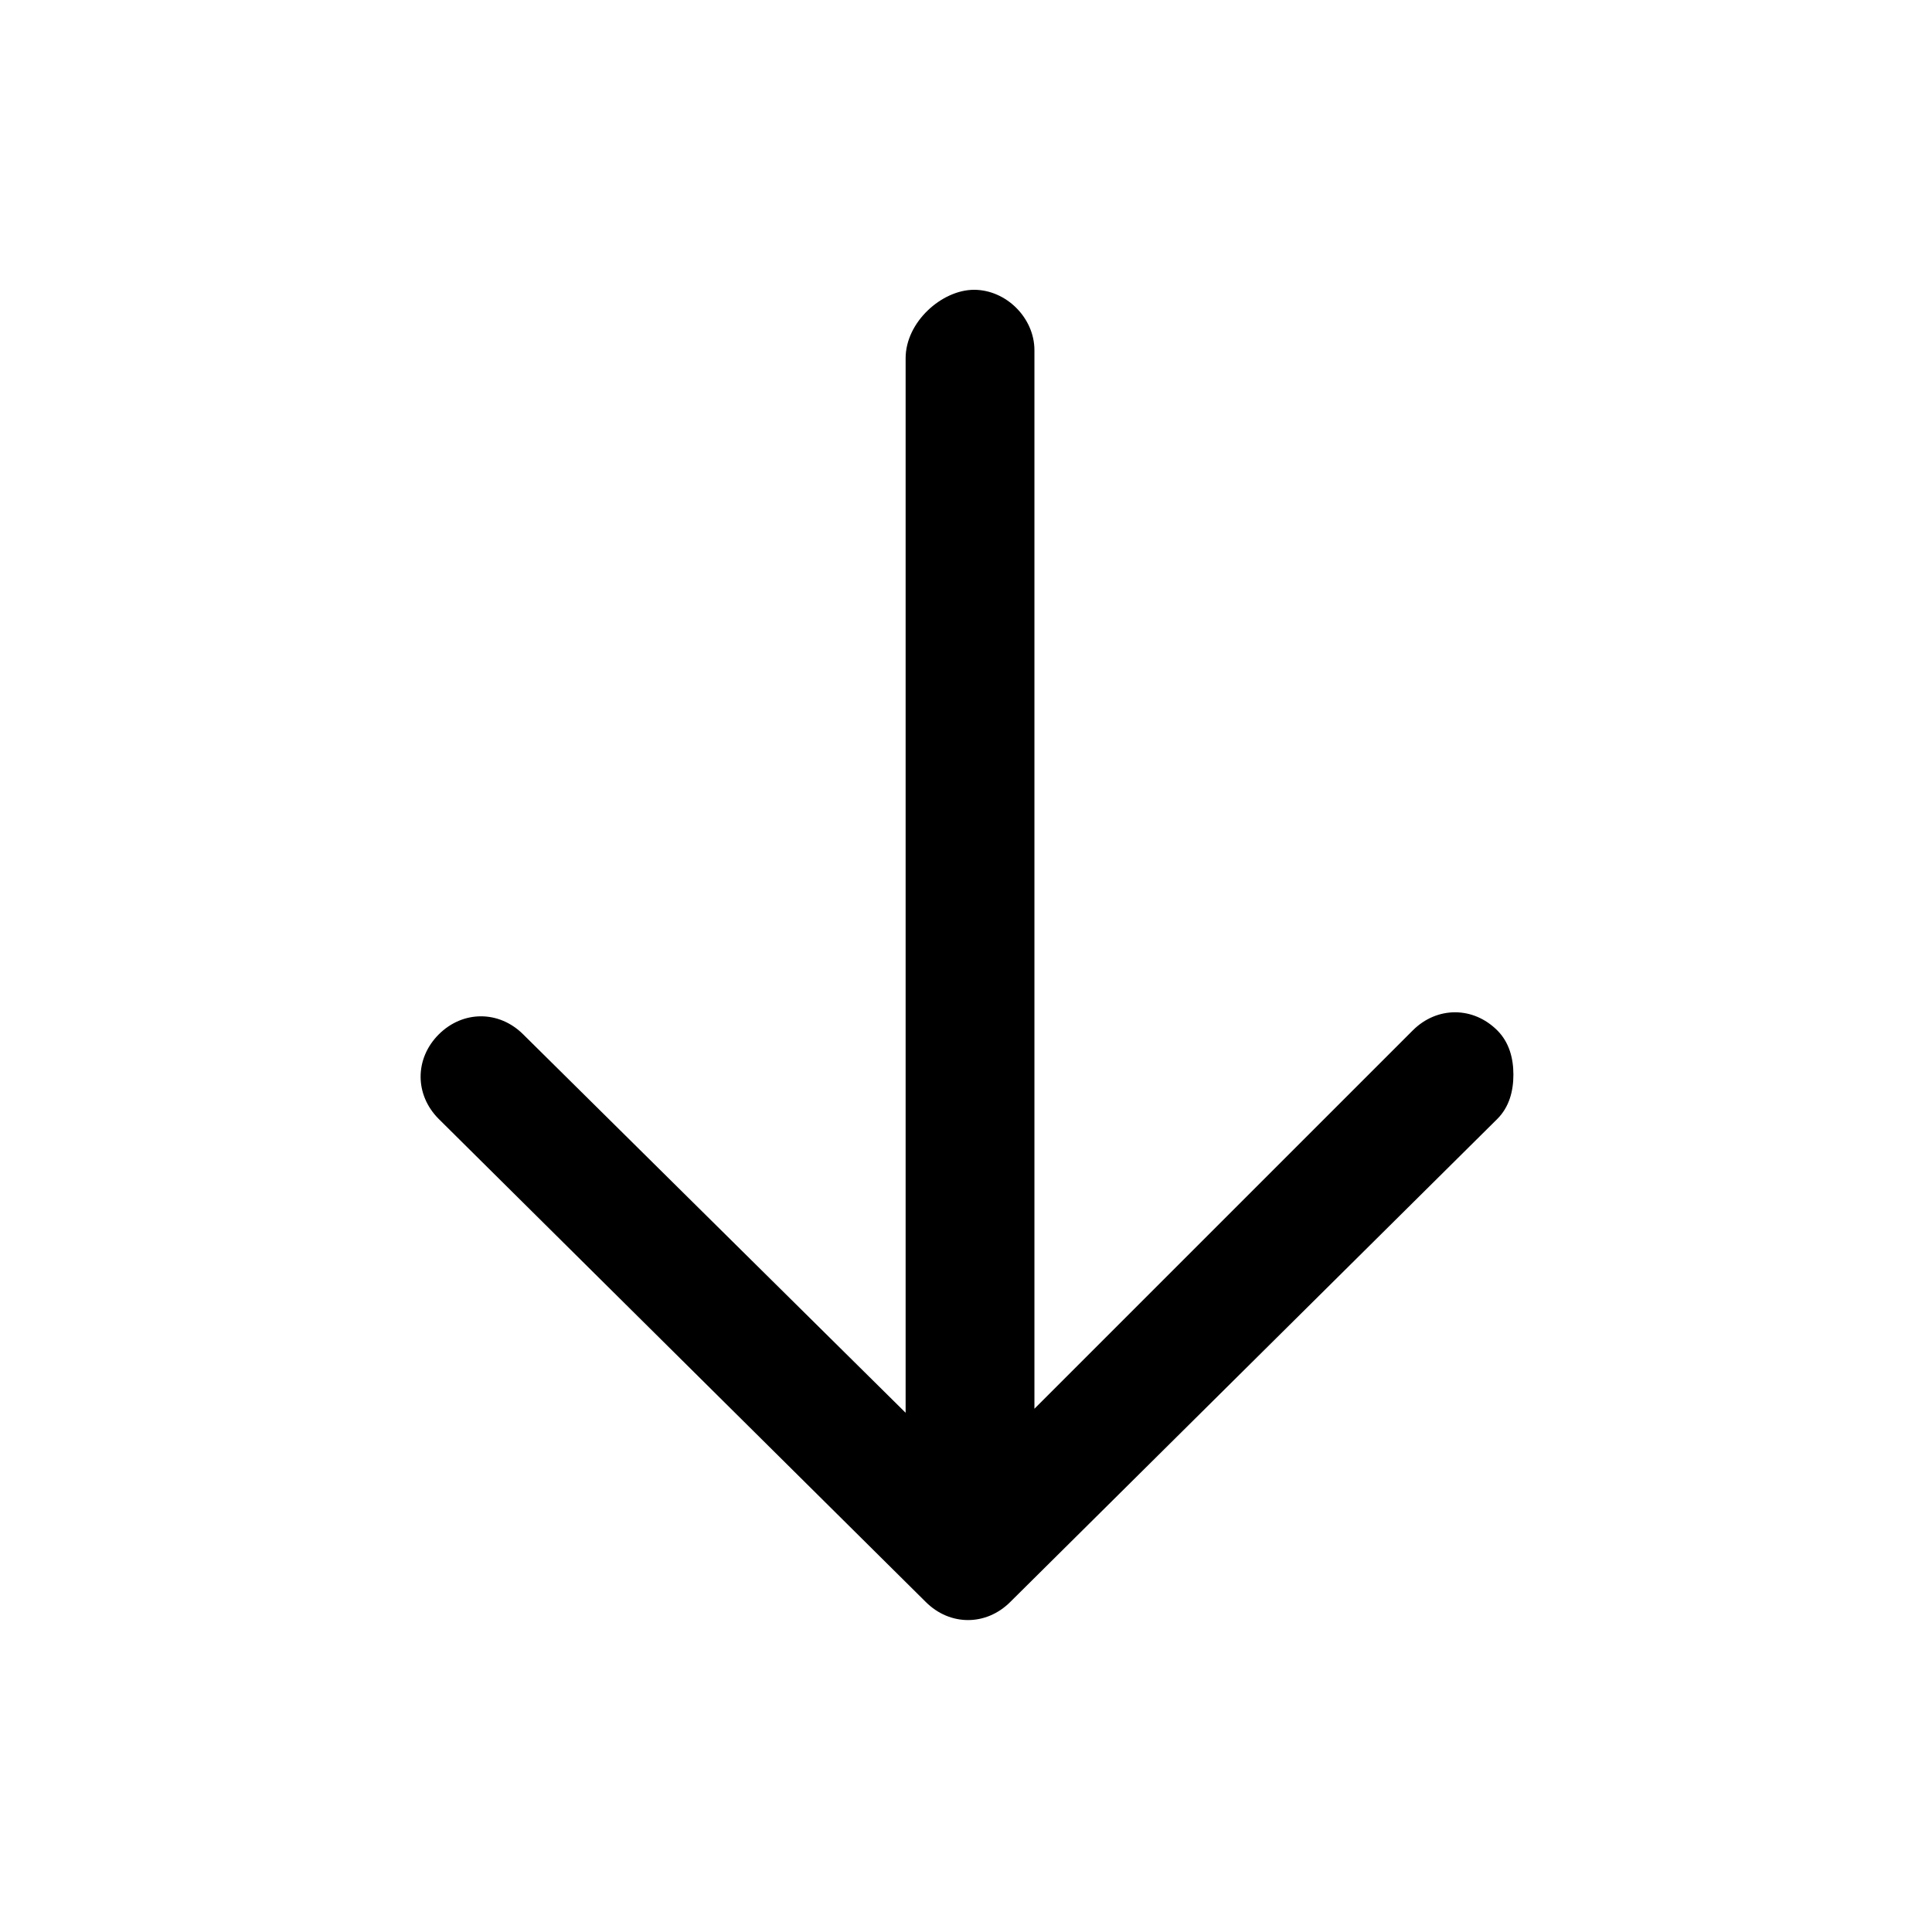
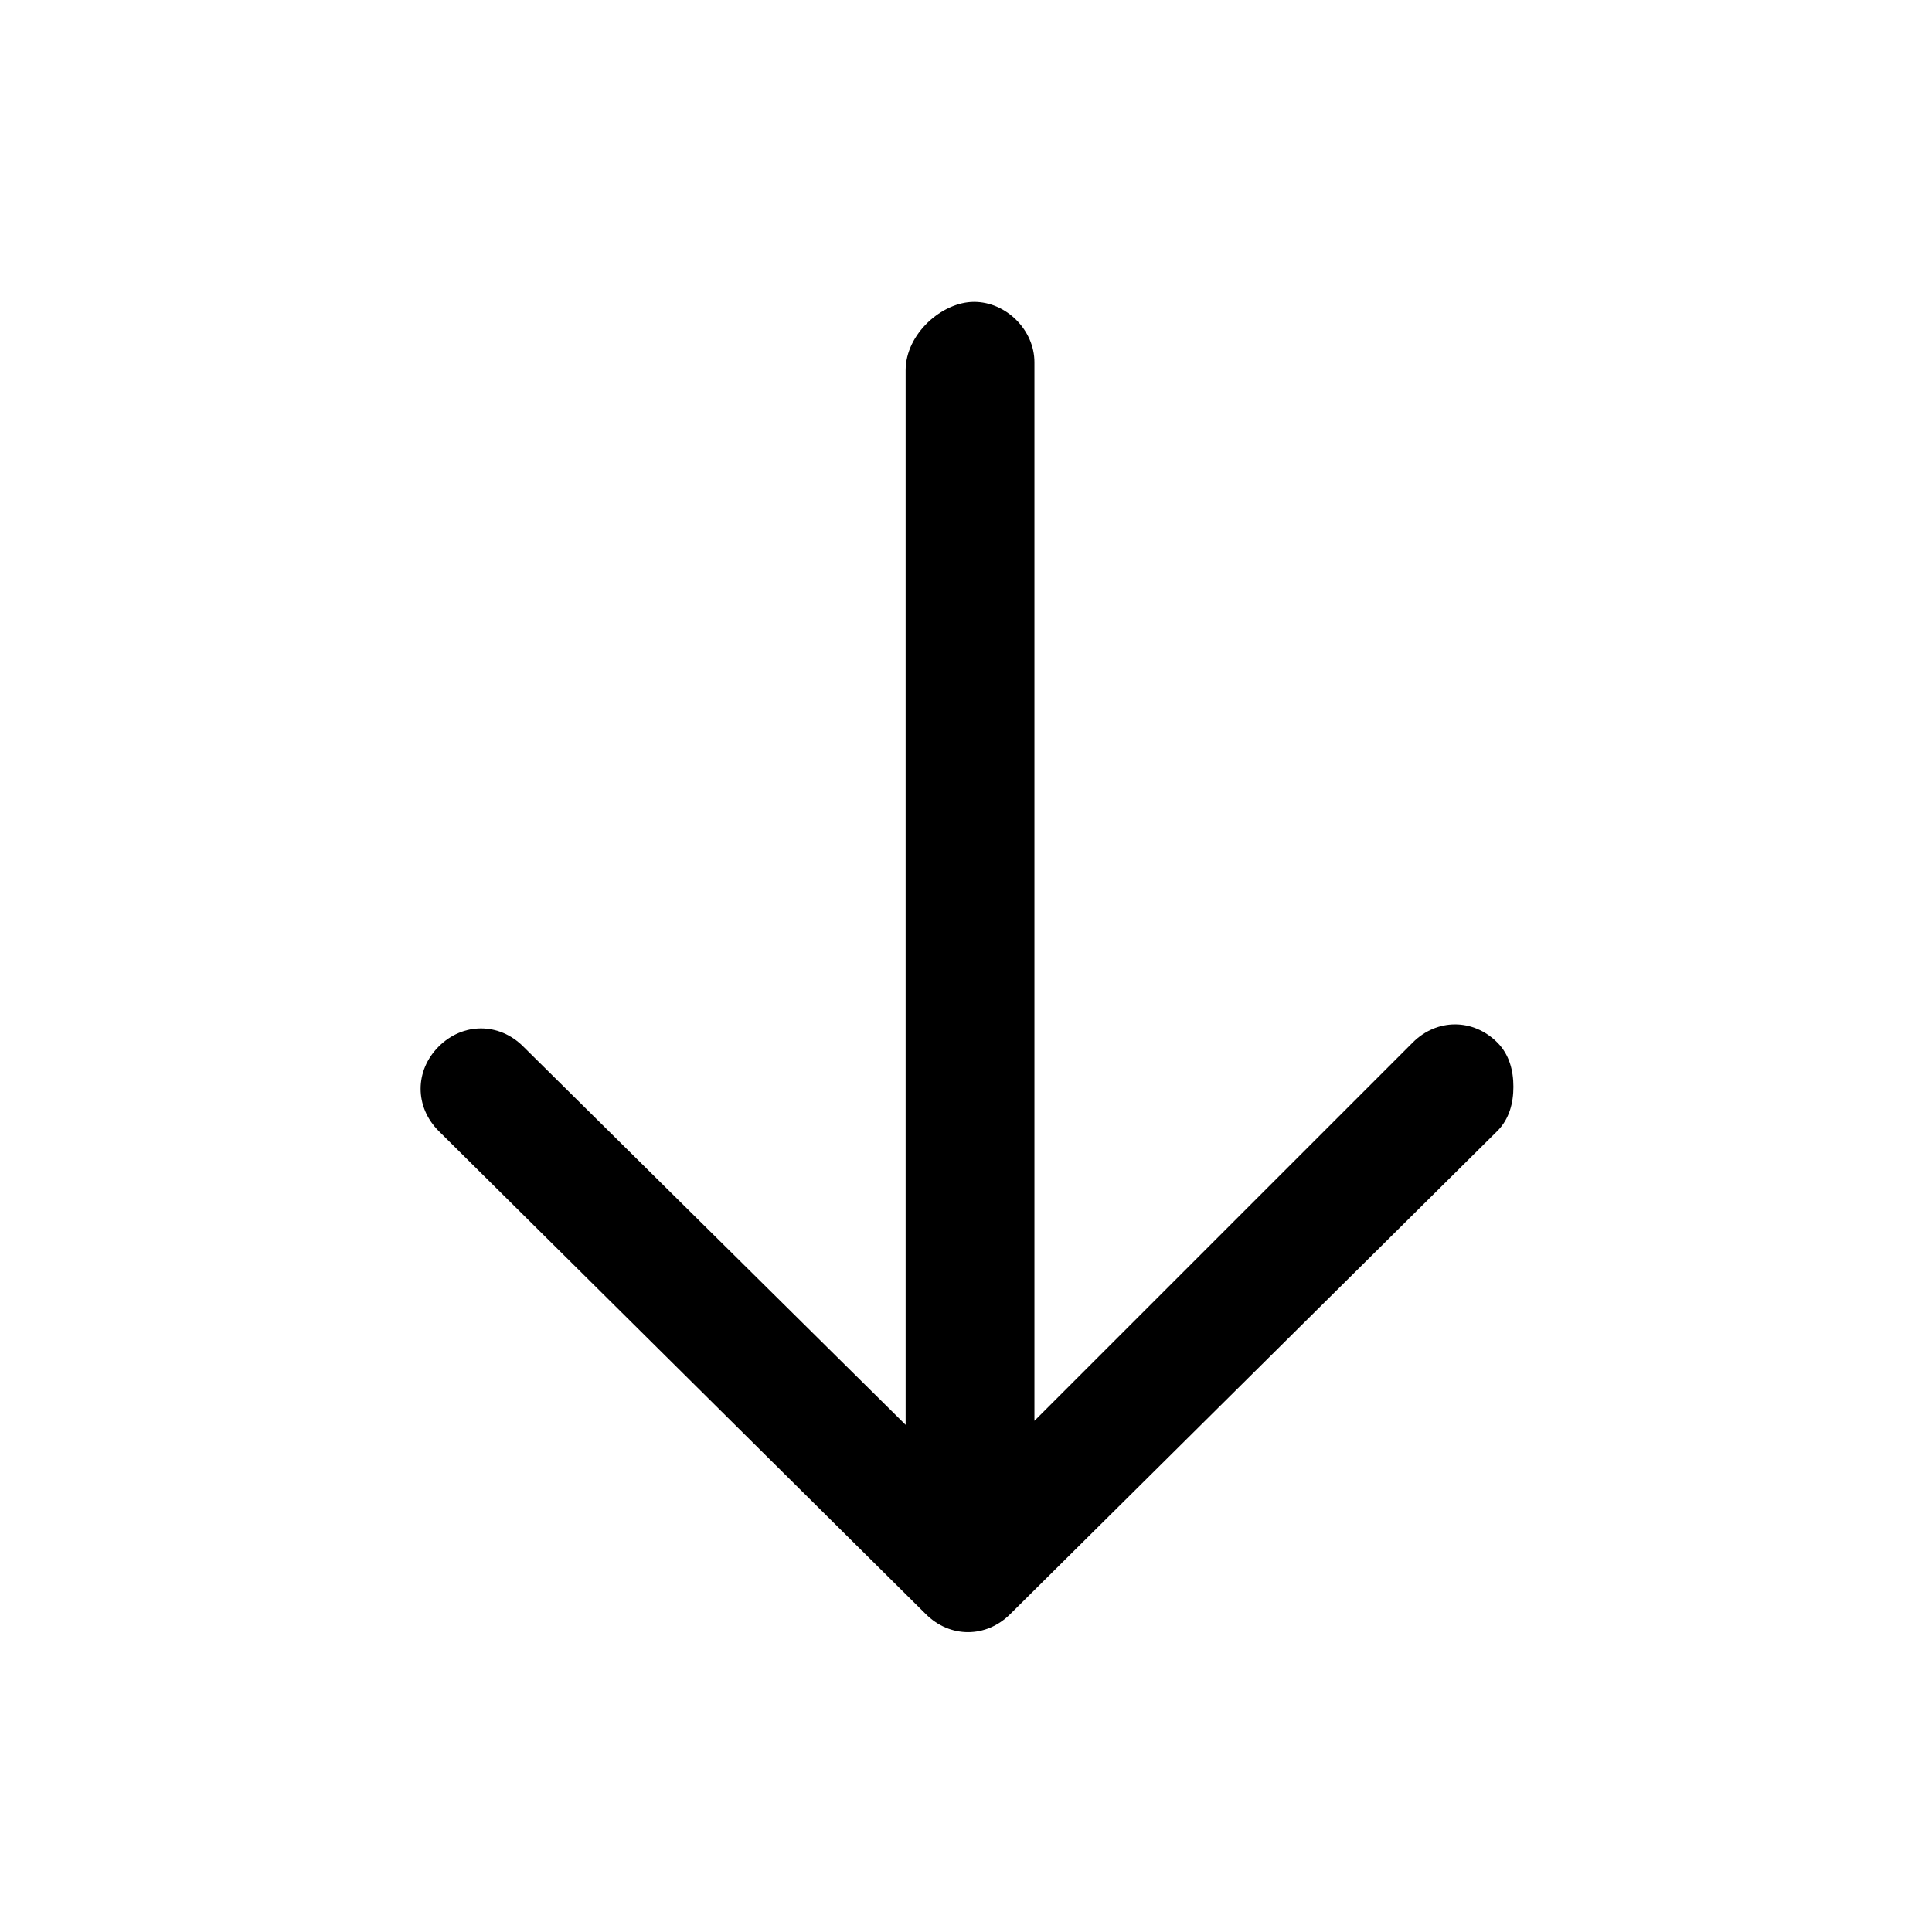
<svg xmlns="http://www.w3.org/2000/svg" version="1.1" id="Artboard" x="0px" y="0px" viewBox="0 0 48 48" style="enable-background:new 0 0 48 48;" xml:space="preserve">
-   <path d="M22.5,8.9v26.2L13,25.7c-0.6-0.6-1.5-0.6-2.1,0s-0.6,1.5,0,2.1l12.1,12c0.6,0.6,1.5,0.6,2.1,0l12.1-12  c0.3-0.3,0.4-0.7,0.4-1.1s-0.1-0.8-0.4-1.1c-0.6-0.6-1.5-0.6-2.1,0L25.7,35V8.7c0-0.8-0.7-1.5-1.5-1.5S22.5,8,22.5,8.9z" />
+   <path d="M22.5,9.2v26.2L13,26c-0.6-0.6-1.5-0.6-2.1,0s-0.6,1.5,0,2.1l12.1,12c0.6,0.6,1.5,0.6,2.1,0l12.1-12  c0.3-0.3,0.4-0.7,0.4-1.1s-0.1-0.8-0.4-1.1c-0.6-0.6-1.5-0.6-2.1,0l-9.4,9.4V9c0-0.8-0.7-1.5-1.5-1.5S22.5,8.3,22.5,9.2z" />
</svg>
